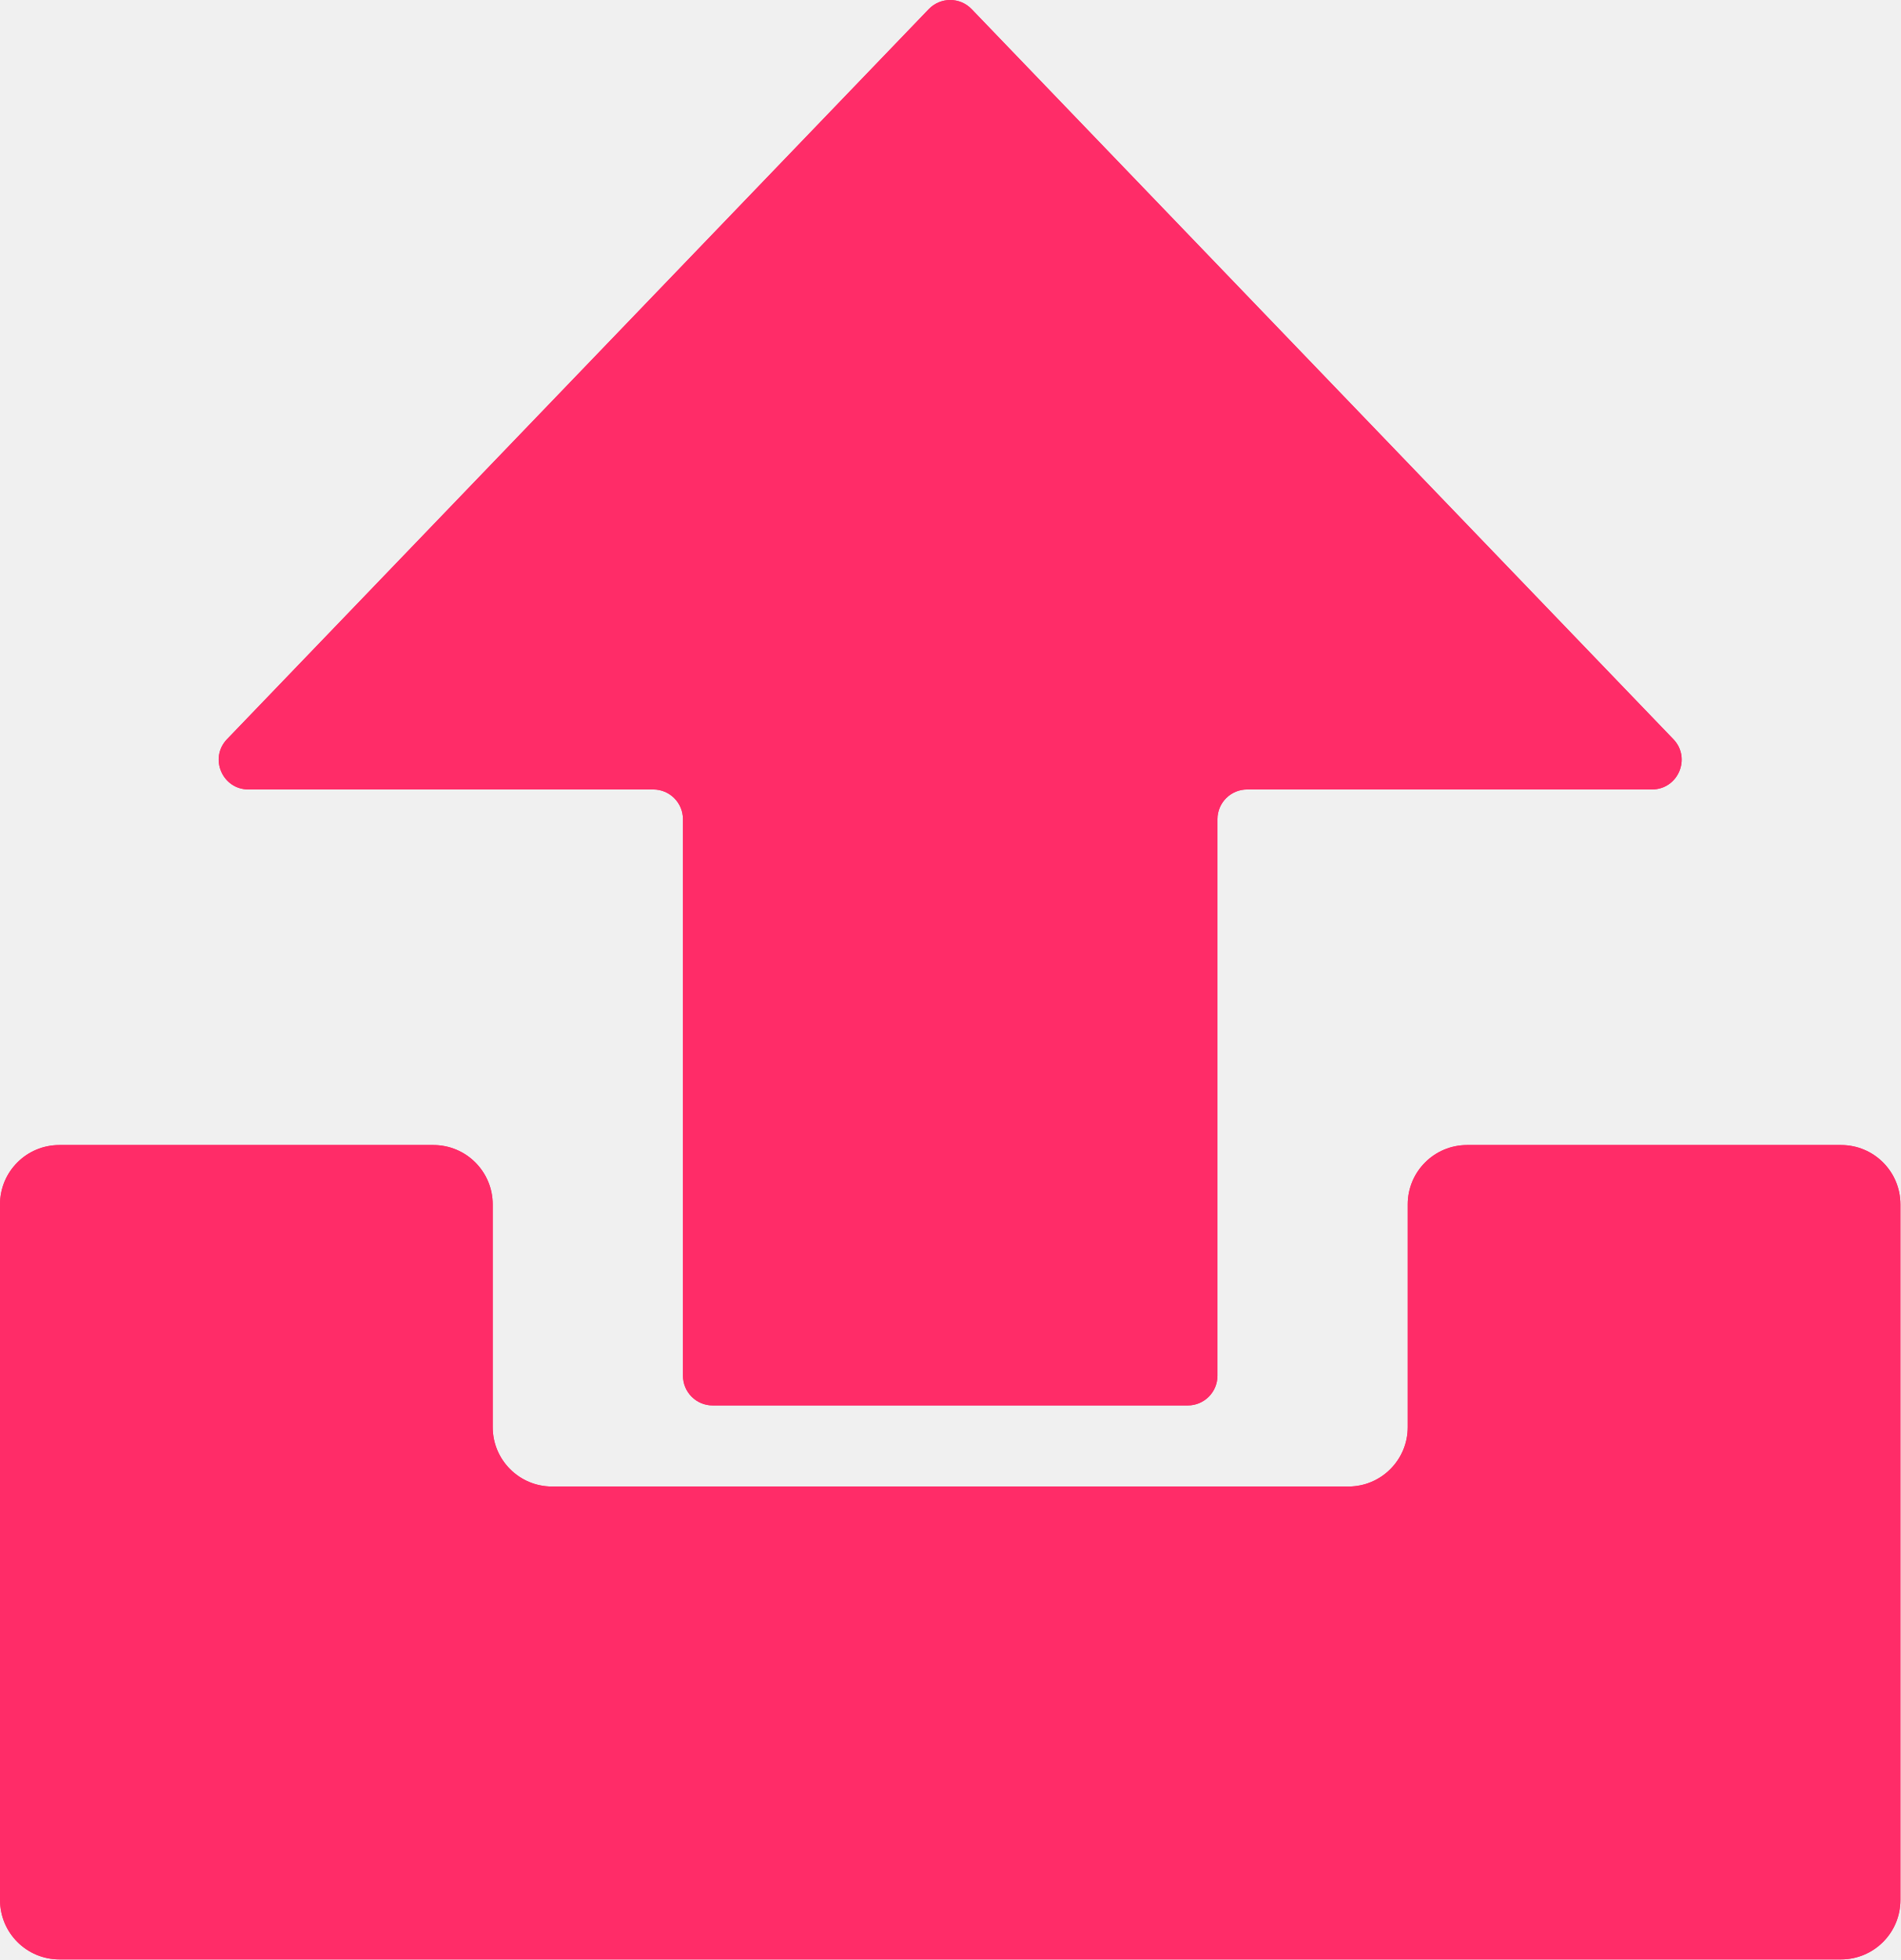
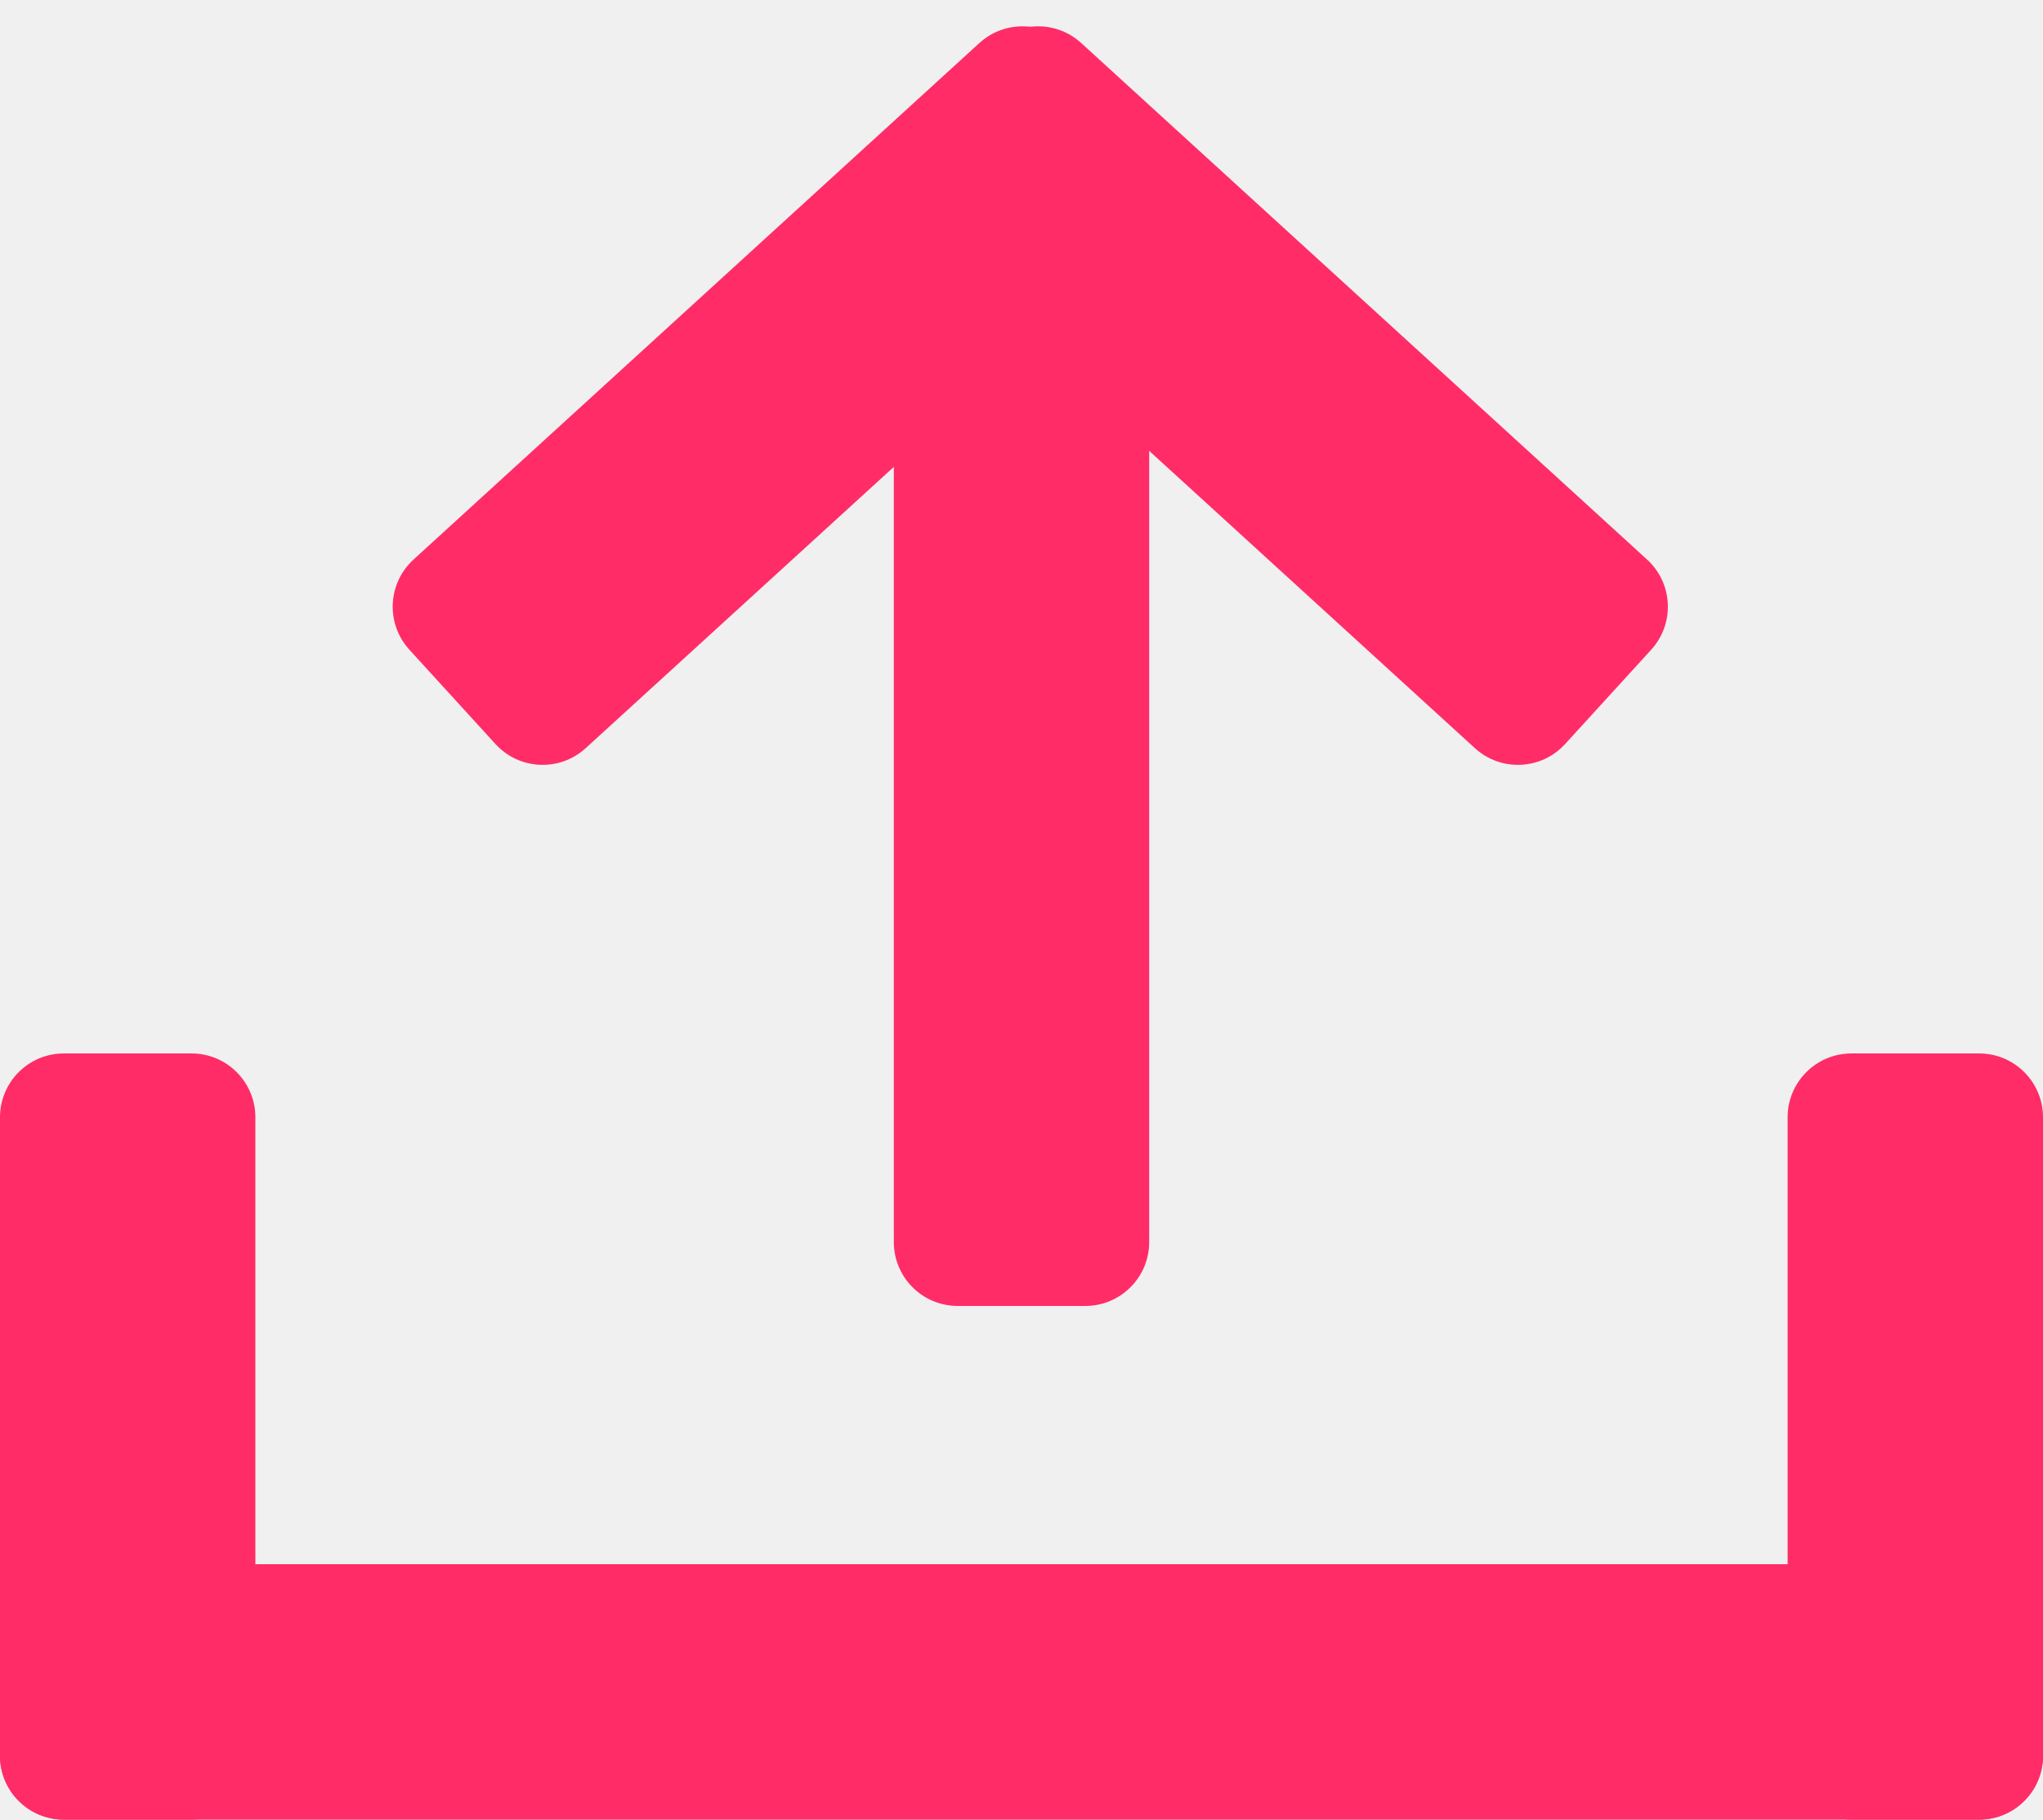
- <svg xmlns="http://www.w3.org/2000/svg" width="64" height="66" viewBox="0 0 64 66" fill="none">
-   <mask id="path-1-inside-1_368_213" fill="white">
-     <path d="M16.593 48.057C16.593 49.161 17.488 50.057 18.593 50.057H45.408C46.513 50.057 47.408 49.161 47.408 48.057V40.557C47.408 39.452 48.304 38.557 49.408 38.557H62.001C63.105 38.557 64.001 39.452 64.001 40.557V63.98C64.001 65.084 63.105 65.98 62.001 65.98H2.001C0.896 65.98 0.001 65.084 0.001 63.98V61.557C0.001 61.557 0.001 61.557 0 61.557V61.557C0 61.557 0 61.556 0 61.556V40.557C0 39.452 0.895 38.557 2 38.557H14.593C15.697 38.557 16.593 39.452 16.593 40.557V48.057Z" />
-   </mask>
-   <path d="M16.593 48.057C16.593 49.161 17.488 50.057 18.593 50.057H45.408C46.513 50.057 47.408 49.161 47.408 48.057V40.557C47.408 39.452 48.304 38.557 49.408 38.557H62.001C63.105 38.557 64.001 39.452 64.001 40.557V63.98C64.001 65.084 63.105 65.98 62.001 65.98H2.001C0.896 65.98 0.001 65.084 0.001 63.98V61.557C0.001 61.557 0.001 61.557 0 61.557V61.557C0 61.557 0 61.556 0 61.556V40.557C0 39.452 0.895 38.557 2 38.557H14.593C15.697 38.557 16.593 39.452 16.593 40.557V48.057Z" fill="#FF2C68" />
-   <path d="M18.593 50.057V54.057H45.408V50.057V46.057H18.593V50.057ZM47.408 48.057H51.408V40.557H47.408H43.408V48.057H47.408ZM49.408 38.557V42.557H62.001V38.557V34.557H49.408V38.557ZM64.001 40.557H60.001V63.98H64.001H68.001V40.557H64.001ZM62.001 65.98V61.98H2.001V65.98V69.98H62.001V65.98ZM0.001 63.98H4.001V61.557H0.001H-3.999V63.98H0.001ZM0 61.556H4V40.557H0H-4V61.556H0ZM2 38.557V42.557H14.593V38.557V34.557H2V38.557ZM16.593 40.557H12.593V48.057H16.593H20.593V40.557H16.593ZM14.593 38.557V42.557C13.488 42.557 12.593 41.661 12.593 40.557H16.593H20.593C20.593 37.243 17.907 34.557 14.593 34.557V38.557ZM0 40.557H4C4 41.661 3.105 42.557 2 42.557V38.557V34.557C-1.314 34.557 -4 37.243 -4 40.557H0ZM0 61.557V57.557C2.209 57.557 4 59.347 4 61.556H0H-4C-4 63.766 -2.209 65.557 0 65.557V61.557ZM0.001 61.557H4.001C4.001 59.347 2.209 57.557 0 57.557V61.557V65.557C-2.208 65.557 -3.999 63.767 -3.999 61.557H0.001ZM2.001 65.98V61.98C3.106 61.98 4.001 62.875 4.001 63.98H0.001H-3.999C-3.999 67.293 -1.313 69.98 2.001 69.98V65.98ZM64.001 63.98H60.001C60.001 62.875 60.896 61.98 62.001 61.98V65.98V69.98C65.315 69.98 68.001 67.293 68.001 63.98H64.001ZM62.001 38.557V42.557C60.896 42.557 60.001 41.661 60.001 40.557H64.001H68.001C68.001 37.243 65.315 34.557 62.001 34.557V38.557ZM47.408 40.557H51.408C51.408 41.661 50.513 42.557 49.408 42.557V38.557V34.557C46.094 34.557 43.408 37.243 43.408 40.557H47.408ZM45.408 50.057V54.057C48.722 54.057 51.408 51.37 51.408 48.057H47.408H43.408C43.408 46.952 44.304 46.057 45.408 46.057V50.057ZM18.593 50.057V46.057C19.697 46.057 20.593 46.952 20.593 48.057H16.593H12.593C12.593 51.37 15.279 54.057 18.593 54.057V50.057Z" fill="#FF2C68" mask="url(#path-1-inside-1_368_213)" />
-   <mask id="path-3-inside-2_368_213" fill="white">
-     <path d="M56.353 24.891C56.964 25.527 56.514 26.584 55.632 26.584H42C41.448 26.584 41 27.032 41 27.584V46.326C41 46.878 40.553 47.326 40 47.326H24C23.448 47.326 23 46.878 23 46.326V27.584C23 27.032 22.552 26.584 22 26.584H8.367C7.486 26.584 7.035 25.527 7.646 24.891L31.279 0.307C31.673 -0.102 32.328 -0.102 32.721 0.307L56.353 24.891Z" />
-   </mask>
-   <path d="M56.353 24.891C56.964 25.527 56.514 26.584 55.632 26.584H42C41.448 26.584 41 27.032 41 27.584V46.326C41 46.878 40.553 47.326 40 47.326H24C23.448 47.326 23 46.878 23 46.326V27.584C23 27.032 22.552 26.584 22 26.584H8.367C7.486 26.584 7.035 25.527 7.646 24.891L31.279 0.307C31.673 -0.102 32.328 -0.102 32.721 0.307L56.353 24.891Z" fill="#FF2C68" />
-   <path d="M31.279 0.307L28.396 -2.465L31.279 0.307ZM32.721 0.307L35.605 -2.465L32.721 0.307ZM7.646 24.891L4.763 22.119L7.646 24.891ZM56.353 24.891L59.237 22.119L56.353 24.891ZM55.632 26.584V22.584H42V26.584V30.584H55.632V26.584ZM41 27.584H37V46.326H41H45V27.584H41ZM40 47.326V43.326H24V47.326V51.326H40V47.326ZM23 46.326H27V27.584H23H19V46.326H23ZM22 26.584V22.584H8.367V26.584V30.584H22V26.584ZM7.646 24.891L10.53 27.663L34.163 3.079L31.279 0.307L28.396 -2.465L4.763 22.119L7.646 24.891ZM32.721 0.307L29.837 3.079L53.47 27.663L56.353 24.891L59.237 22.119L35.605 -2.465L32.721 0.307ZM31.279 0.307L34.163 3.079C32.983 4.307 31.018 4.307 29.837 3.079L32.721 0.307L35.605 -2.465C33.638 -4.512 30.363 -4.512 28.396 -2.465L31.279 0.307ZM8.367 26.584V22.584C11.011 22.584 12.363 25.757 10.53 27.663L7.646 24.891L4.763 22.119C1.708 25.296 3.96 30.584 8.367 30.584V26.584ZM23 27.584H27C27 24.823 24.762 22.584 22 22.584V26.584V30.584C20.343 30.584 19 29.241 19 27.584H23ZM24 47.326V43.326C25.657 43.326 27 44.669 27 46.326H23H19C19 49.087 21.239 51.326 24 51.326V47.326ZM41 46.326H37C37 44.669 38.343 43.326 40 43.326V47.326V51.326C42.762 51.326 45 49.087 45 46.326H41ZM42 26.584V22.584C39.239 22.584 37 24.823 37 27.584H41H45C45 29.241 43.657 30.584 42 30.584V26.584ZM55.632 26.584V30.584C60.039 30.584 62.291 25.297 59.237 22.119L56.353 24.891L53.47 27.663C51.637 25.757 52.988 22.584 55.632 22.584V26.584Z" fill="#FF2C68" mask="url(#path-3-inside-2_368_213)" />
+ <svg xmlns="http://www.w3.org/2000/svg" width="64" height="57" viewBox="0 0 64 57" fill="none">
+   <rect y="48.999" width="64" height="8" rx="2" fill="#FF2C68" />
+   <rect x="8" y="32.999" width="24" height="8" rx="2" transform="rotate(90 8 32.999)" fill="#FF2C68" />
+   <rect x="64" y="32.999" width="24" height="8" rx="2" transform="rotate(90 64 32.999)" fill="#FF2C68" />
+   <rect x="36" y="8.908" width="32" height="8" rx="2" transform="rotate(90 36 8.9082)" fill="#FF2C68" />
+   <rect x="37.551" y="5.908" width="28" height="8" rx="2" transform="rotate(137.612 37.5508 5.9082)" fill="#FF2C68" />
+   <rect width="28" height="8" rx="2" transform="matrix(0.738592 0.674152 0.674152 -0.738592 27 5.9082)" fill="#FF2C68" />
</svg>
